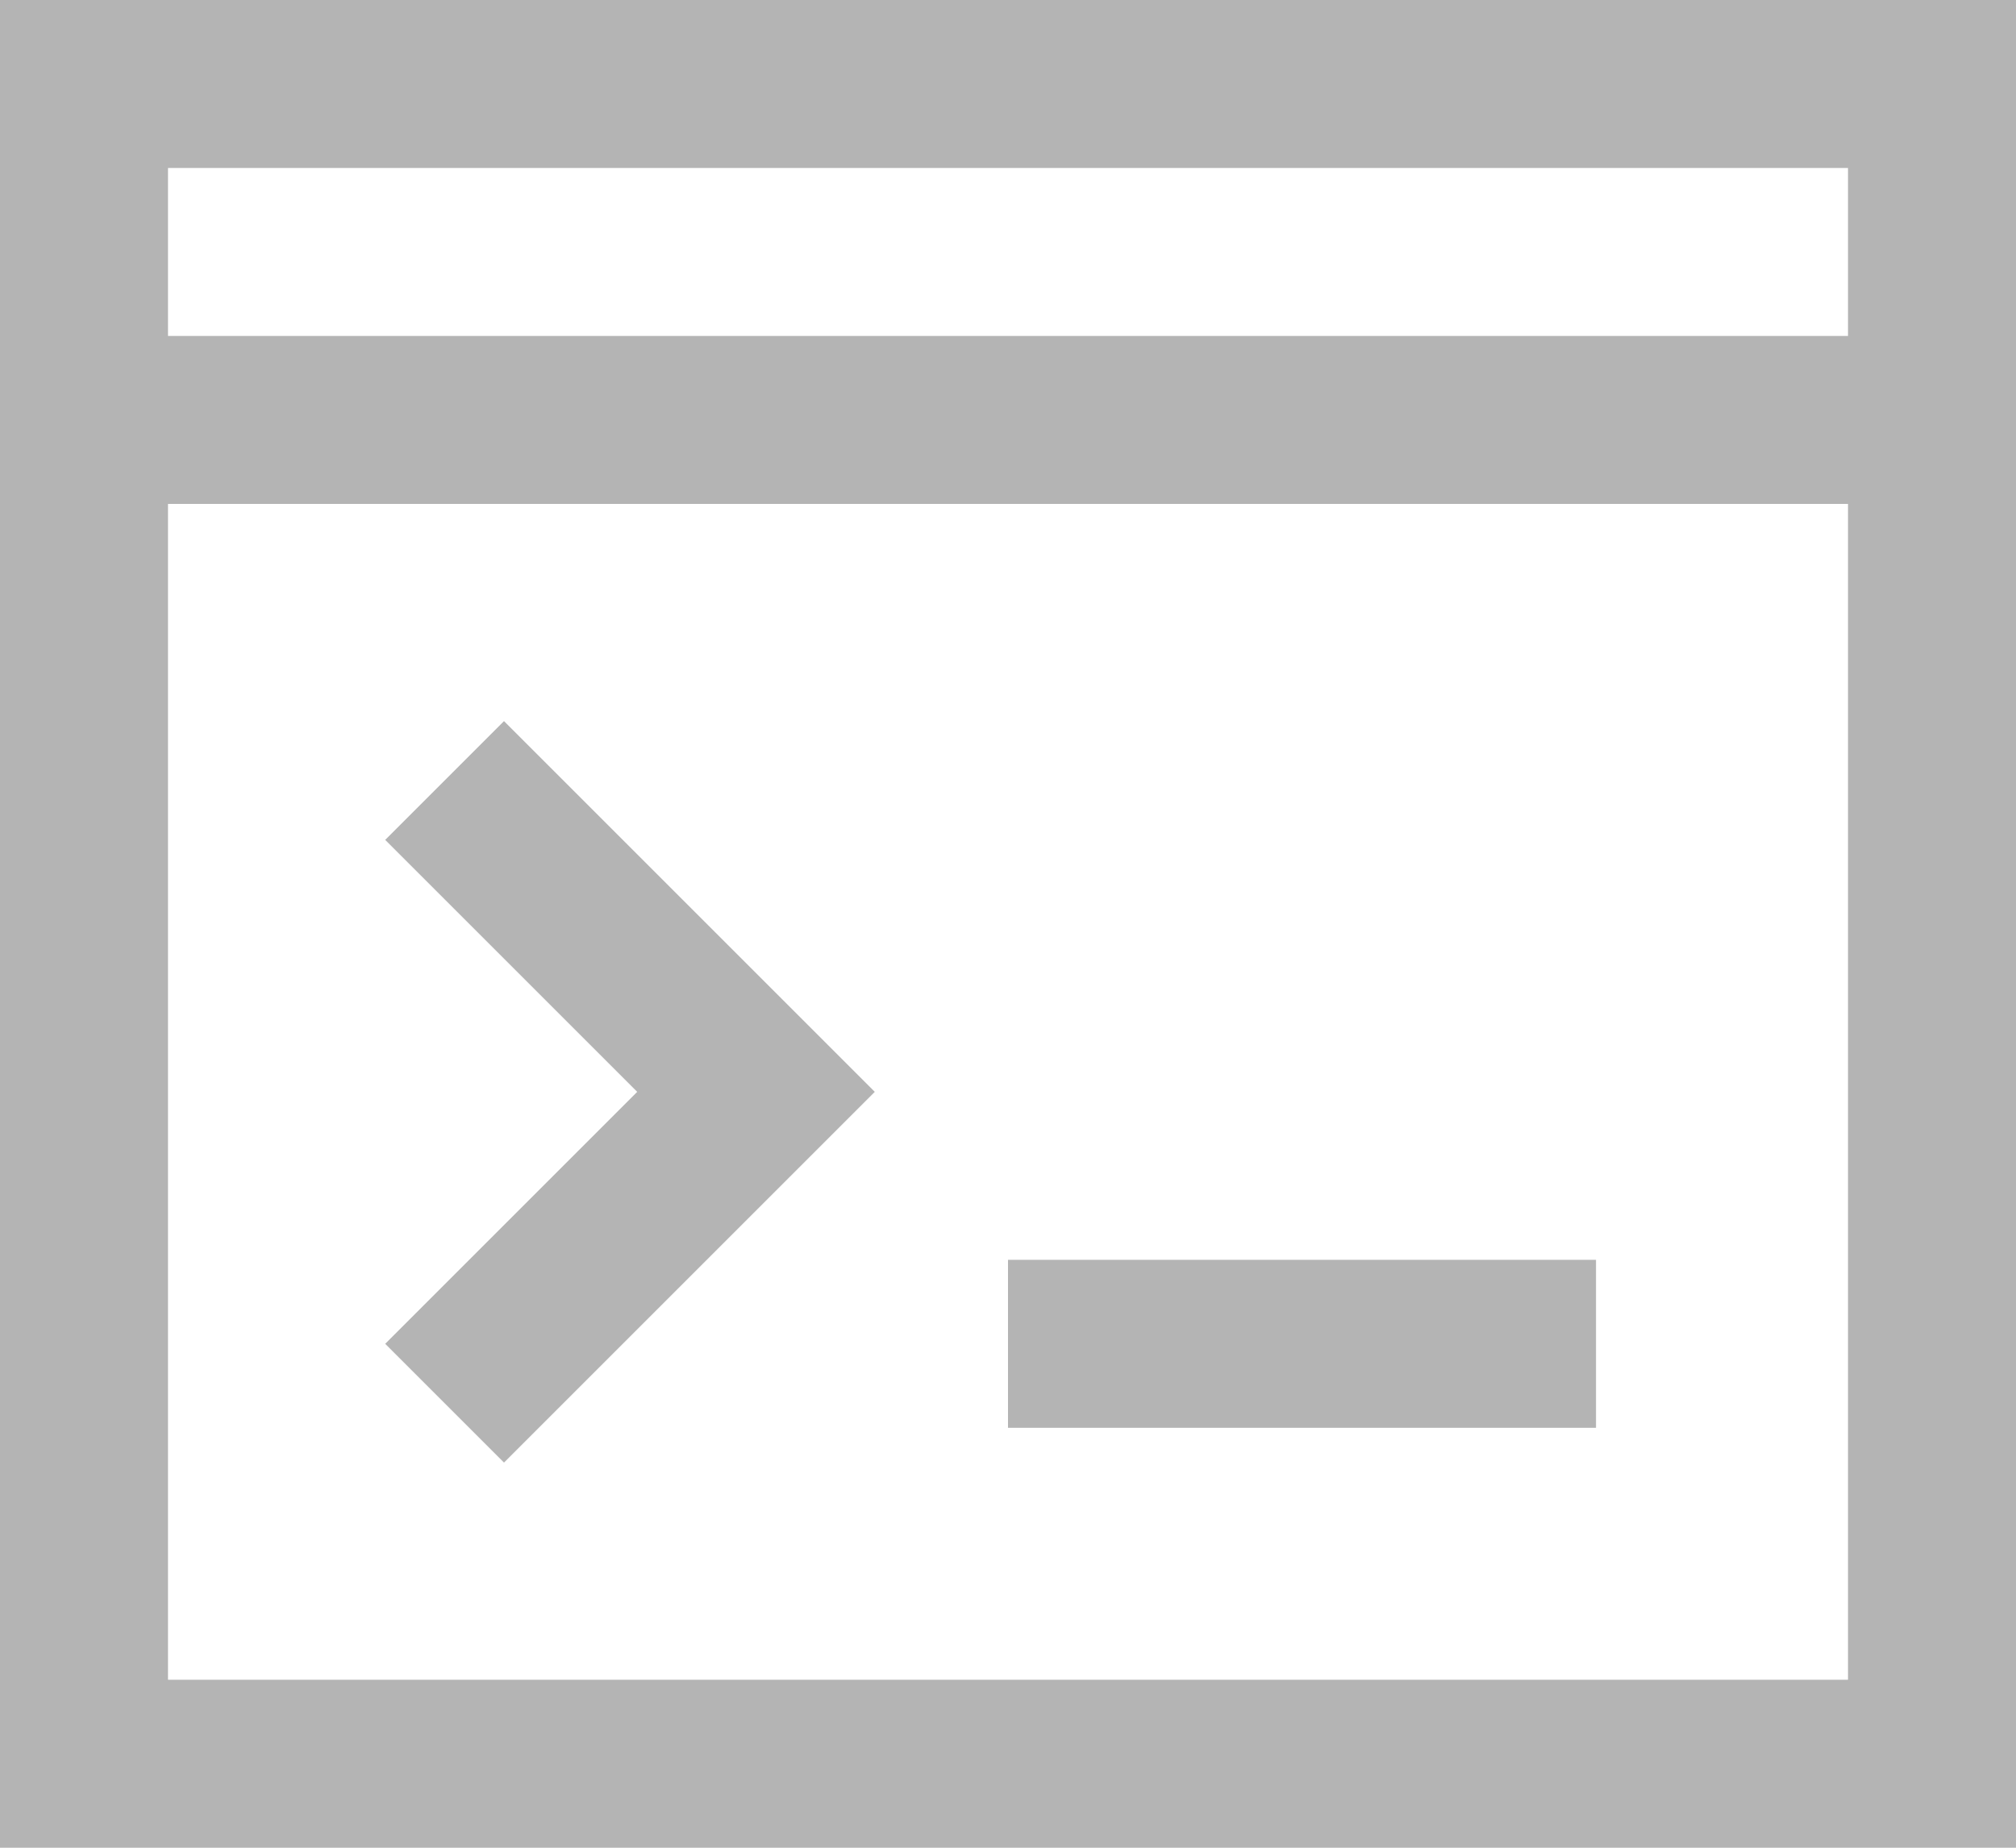
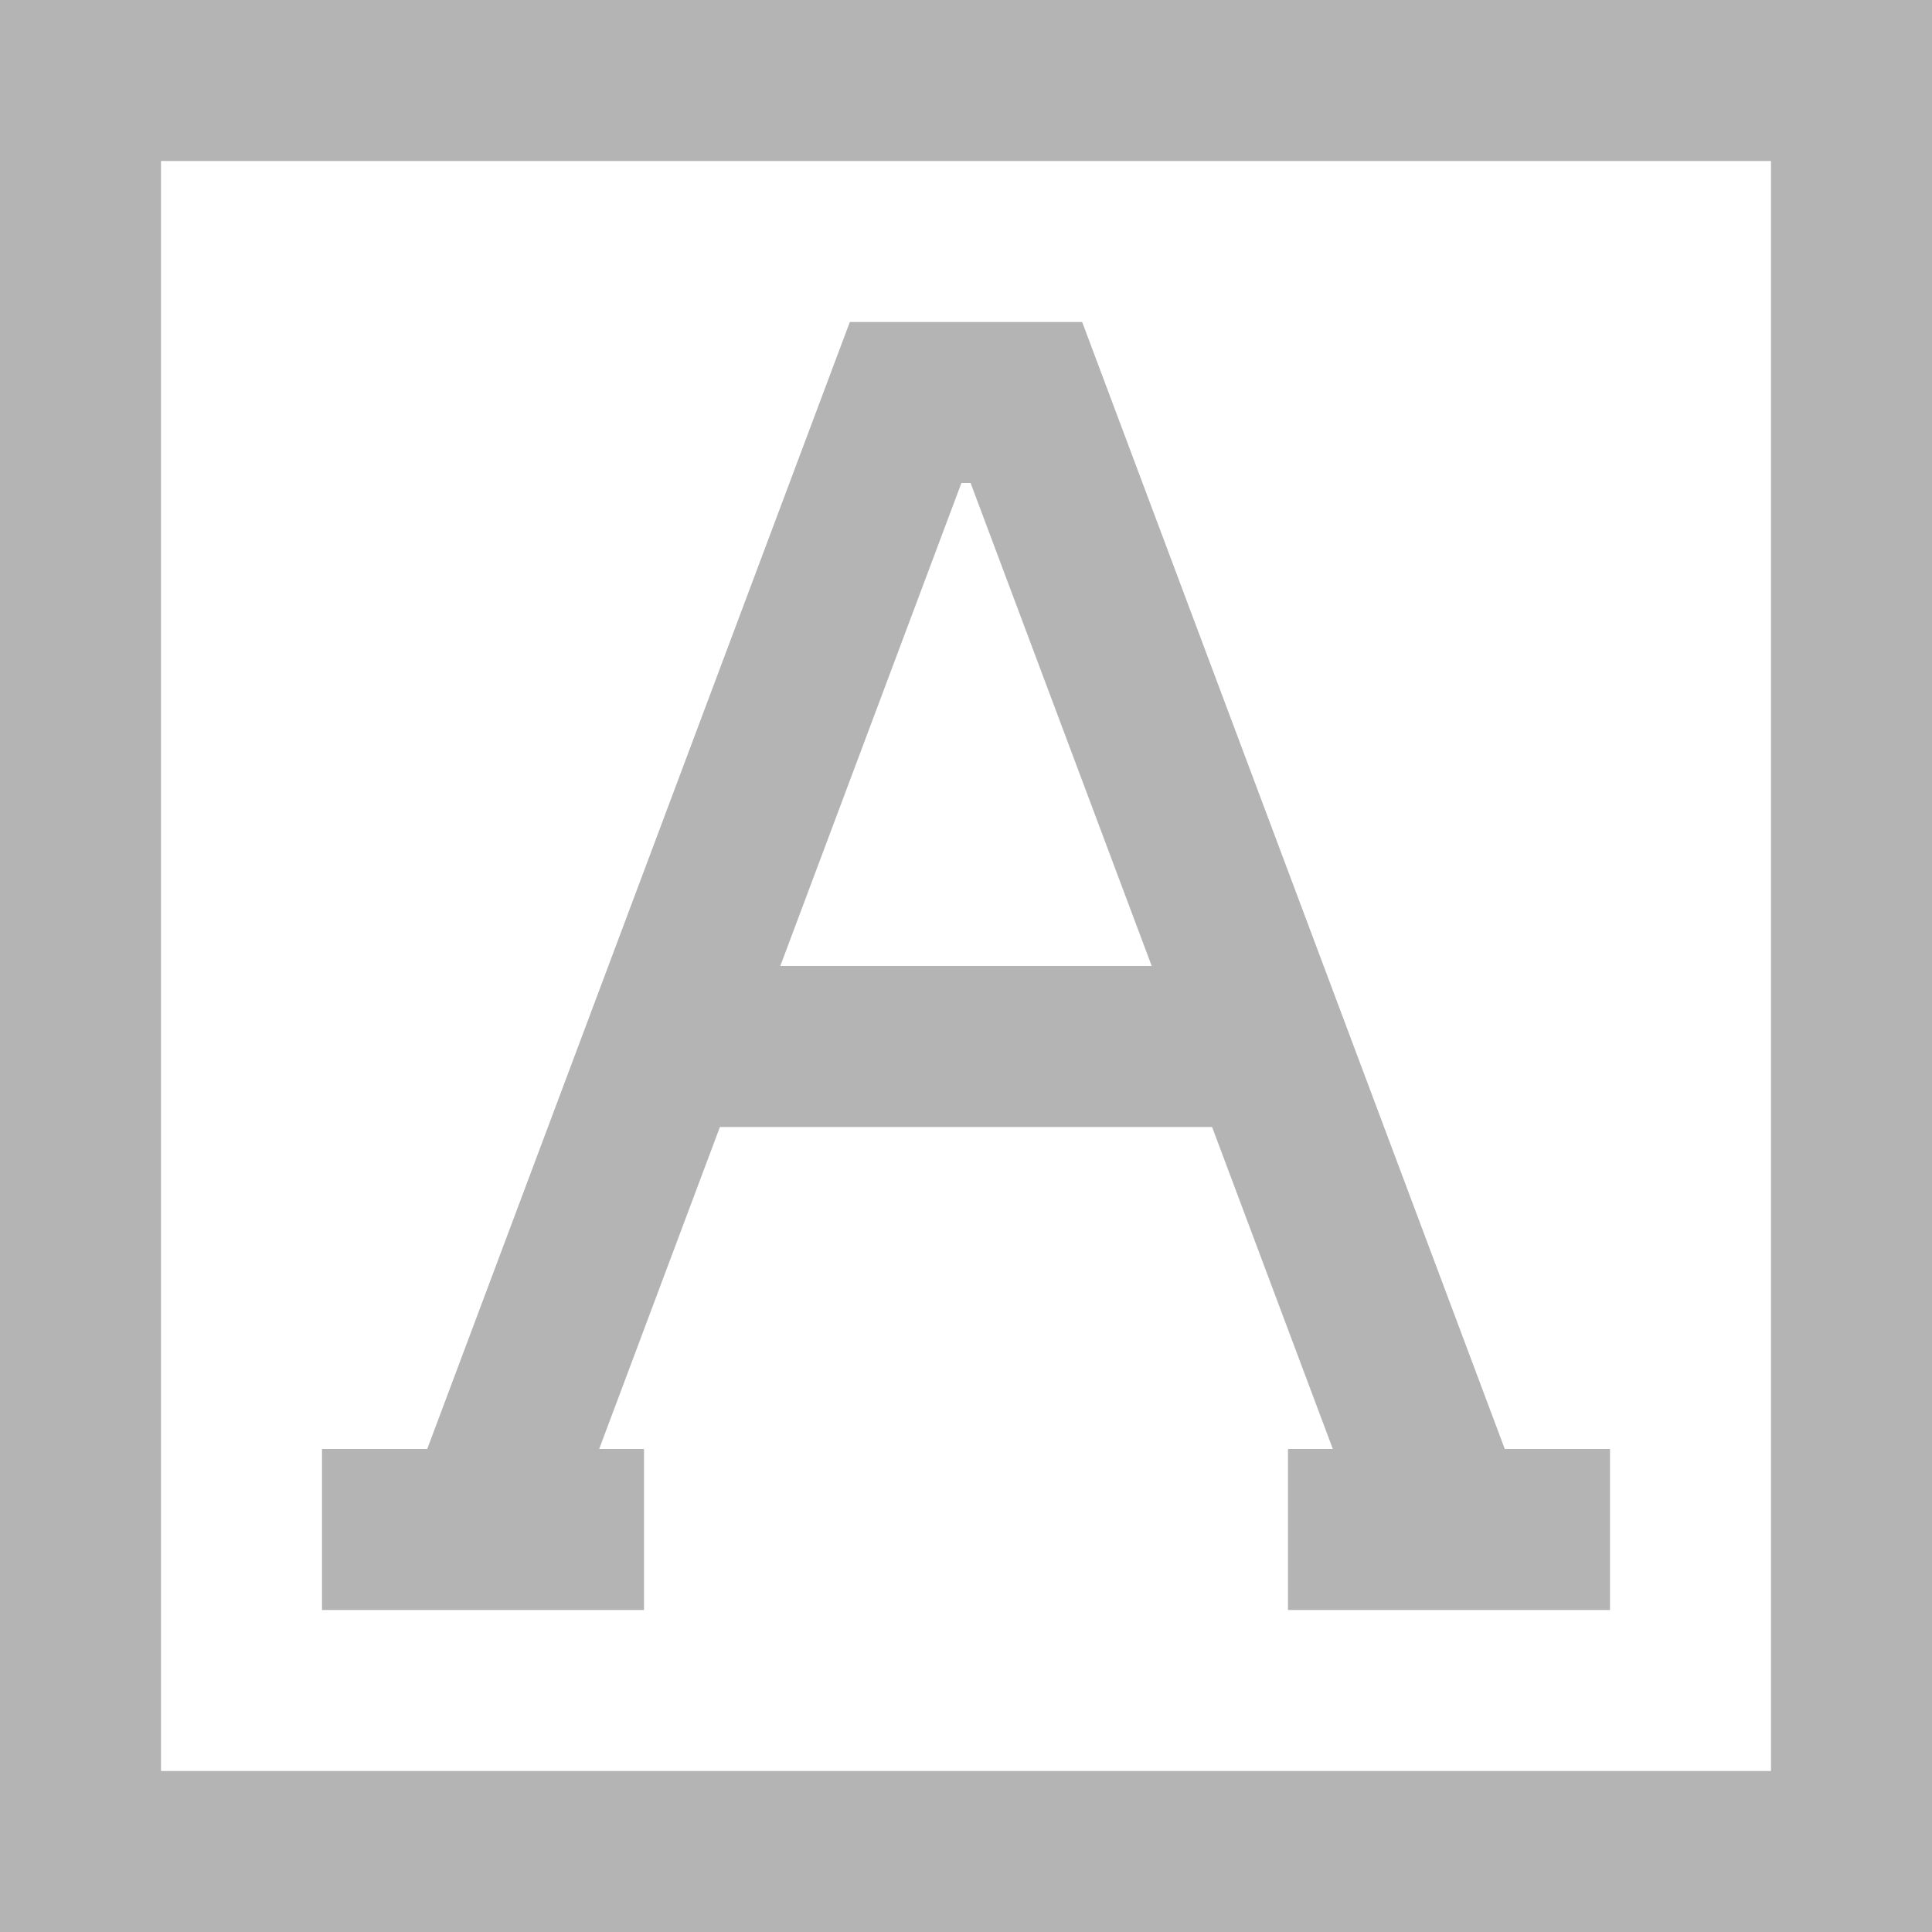
- <svg xmlns="http://www.w3.org/2000/svg" width="24px" height="22px" viewBox="0 0 24 22" version="1.1">
+ <svg xmlns="http://www.w3.org/2000/svg" width="24px" height="24px" viewBox="0 0 24 24" version="1.1">
  <defs />
  <g id="Components" stroke="none" stroke-width="1" fill="none" fill-rule="evenodd" opacity="0.5">
-     <g id="Toolkit-Documentation:-Components" transform="translate(-137, -438)">
-       <g id="Getting-Started" transform="translate(134, 281)">
-         <g id="Developers" transform="translate(3, 142)">
+     <g id="Toolkit-Documentation:-Components" transform="translate(-137, -731)">
+       <g id="Foundation" transform="translate(134, 575)">
+         <g id="Typography" transform="translate(3, 142)">
          <g id="Group-3" transform="translate(0, 14)">
-             <polygon id="Shape" points="0 0 24 0 24 24 0 24" />
-             <polyline id="Shape" stroke="#696969" stroke-width="2" stroke-linecap="square" points="6 11 9 14 6 17" />
-             <path d="M13,17 L18,17" id="Shape" stroke="#696969" stroke-width="2" stroke-linecap="square" />
-             <path d="M0,6 L24,6" id="Shape" stroke="#696969" stroke-width="2" />
-             <rect id="Rectangle-path" stroke="#696969" stroke-width="2" x="1" y="2" width="22" height="20" />
+             <polygon id="Shape" points="0 1 24 1 24 25 0 25" />
+             <rect id="Rectangle-path" stroke="#696969" stroke-width="2" x="1" y="1" width="22" height="22" />
+             <polyline id="Shape" stroke="#696969" stroke-width="2" points="6 19 11.25 5 12.75 5 18 19" />
+             <path d="M8,13 L16,13" id="Shape" stroke="#696969" stroke-width="2" />
+             <path d="M5,19 L7,19" id="Shape" stroke="#696969" stroke-width="2" stroke-linecap="square" />
+             <path d="M17,19 L19,19" id="Shape" stroke="#696969" stroke-width="2" stroke-linecap="square" />
          </g>
        </g>
      </g>
    </g>
  </g>
</svg>
